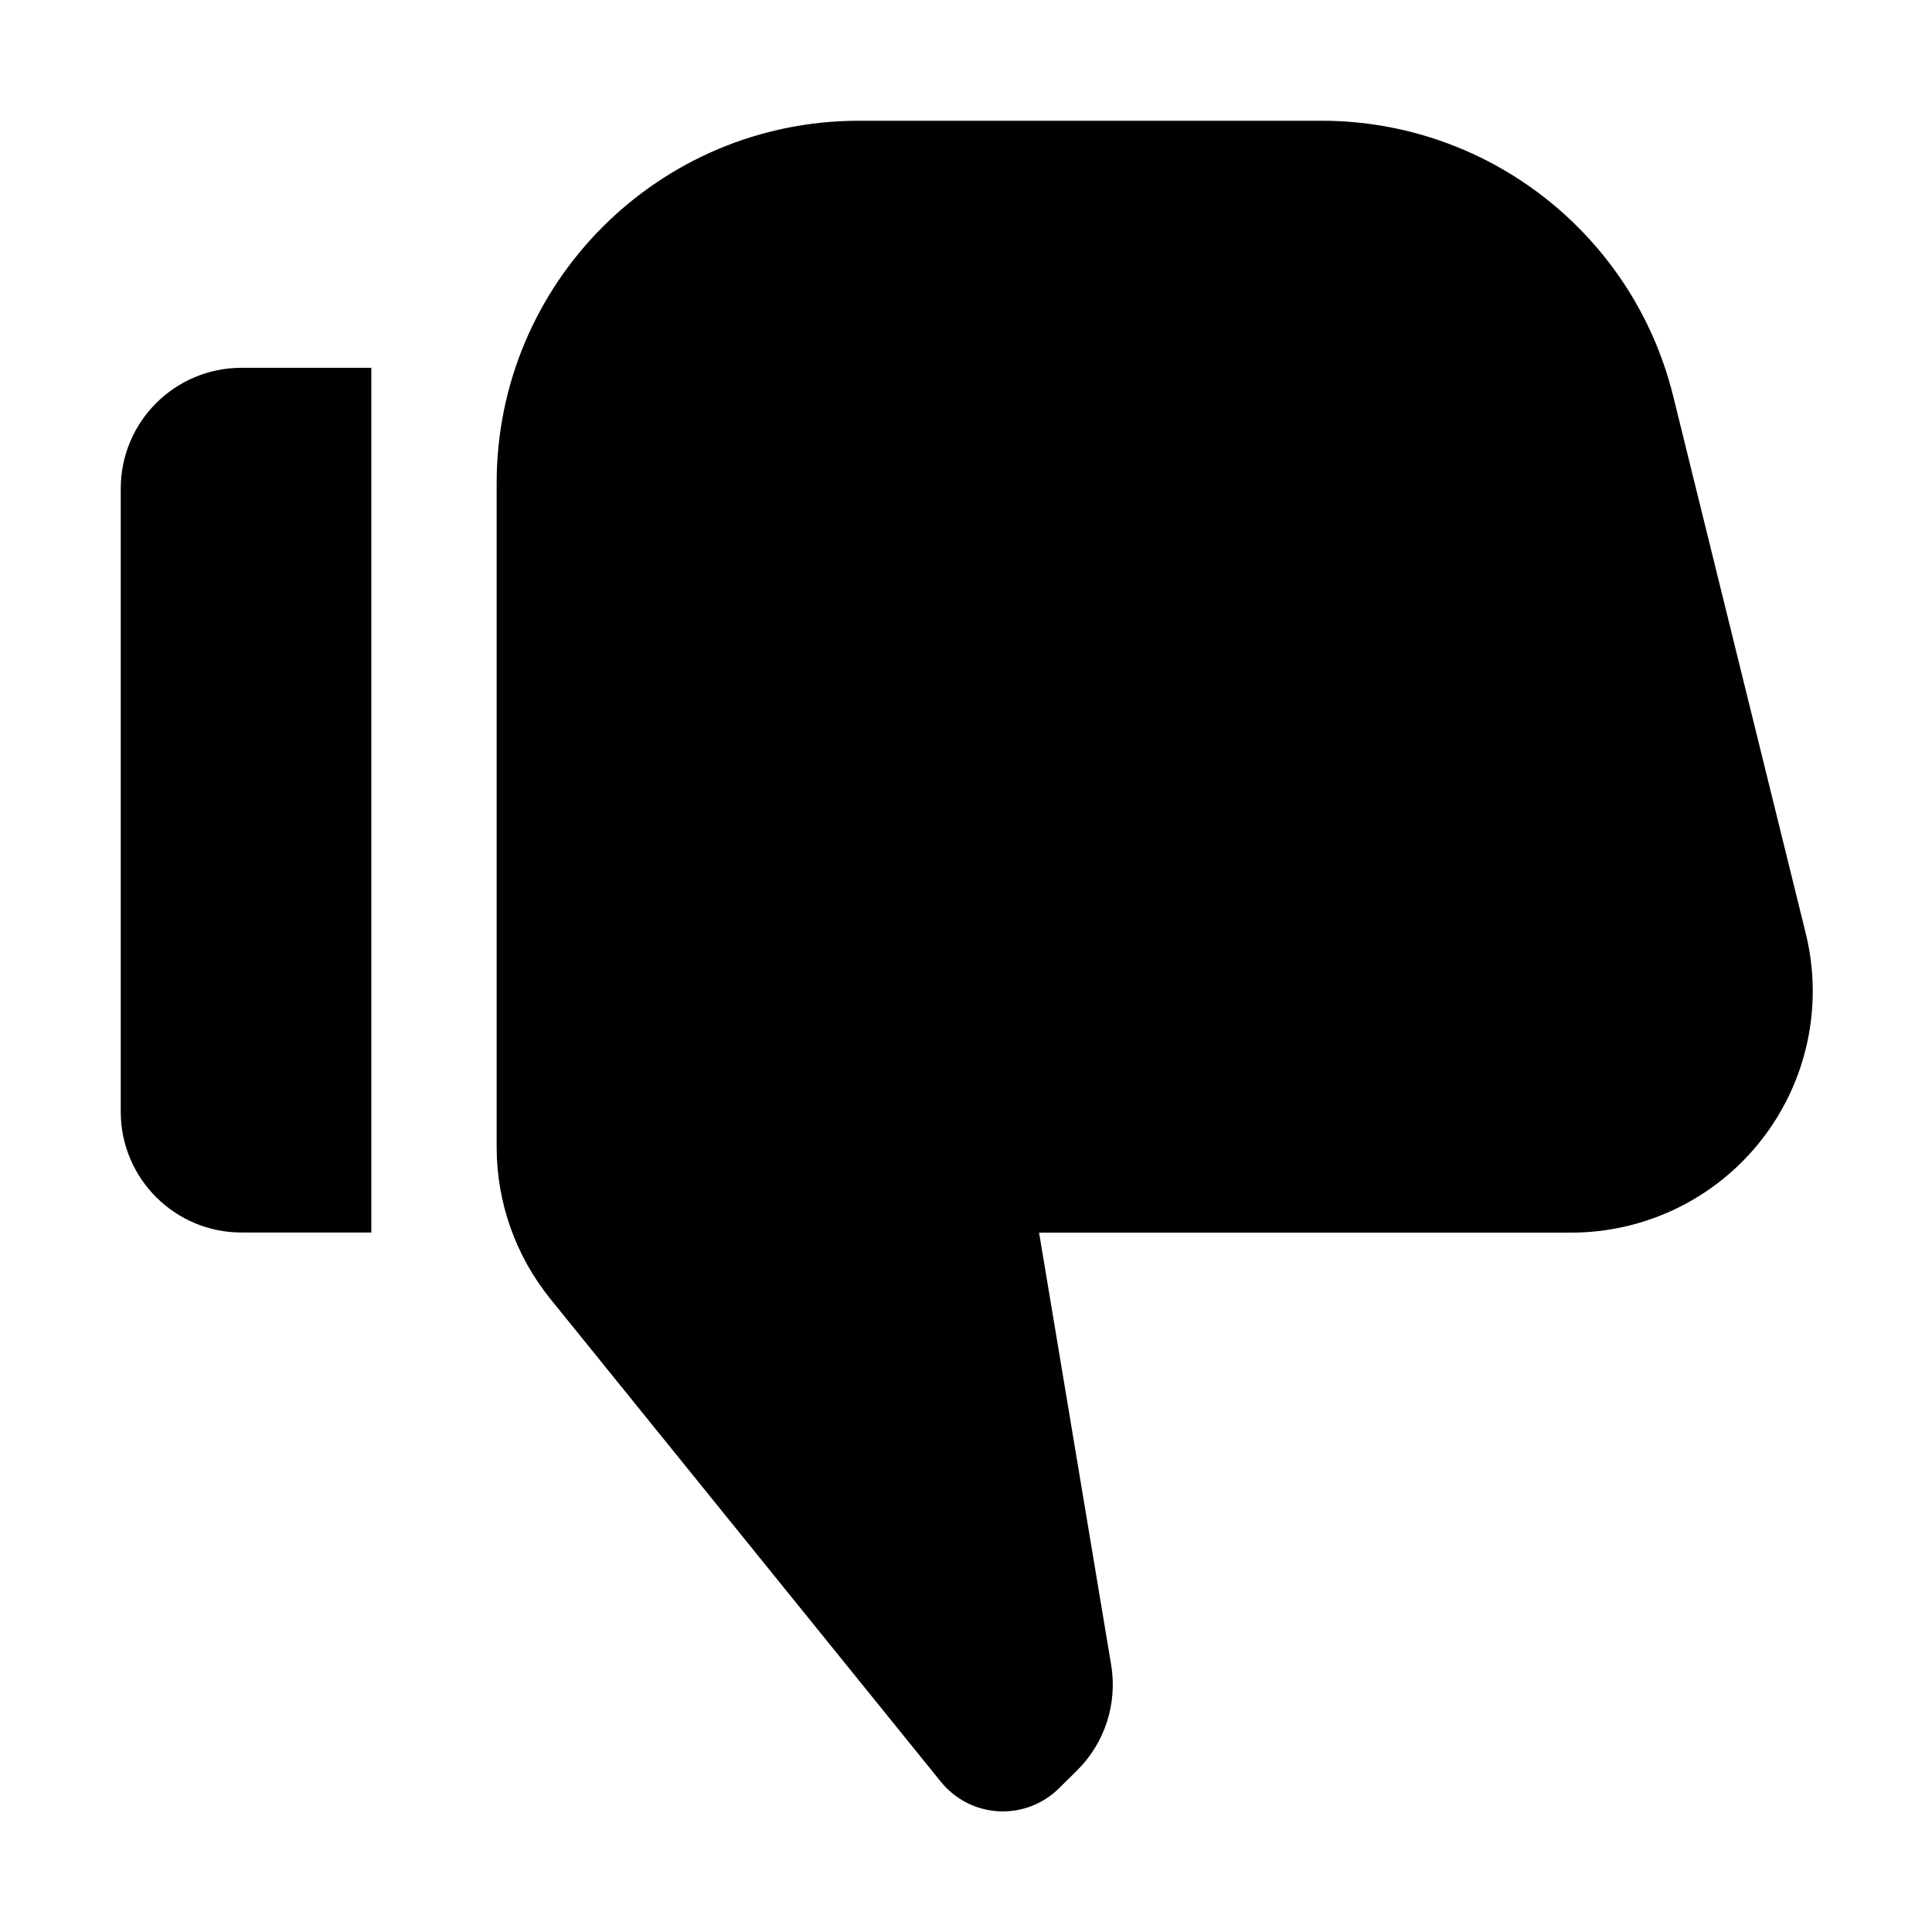
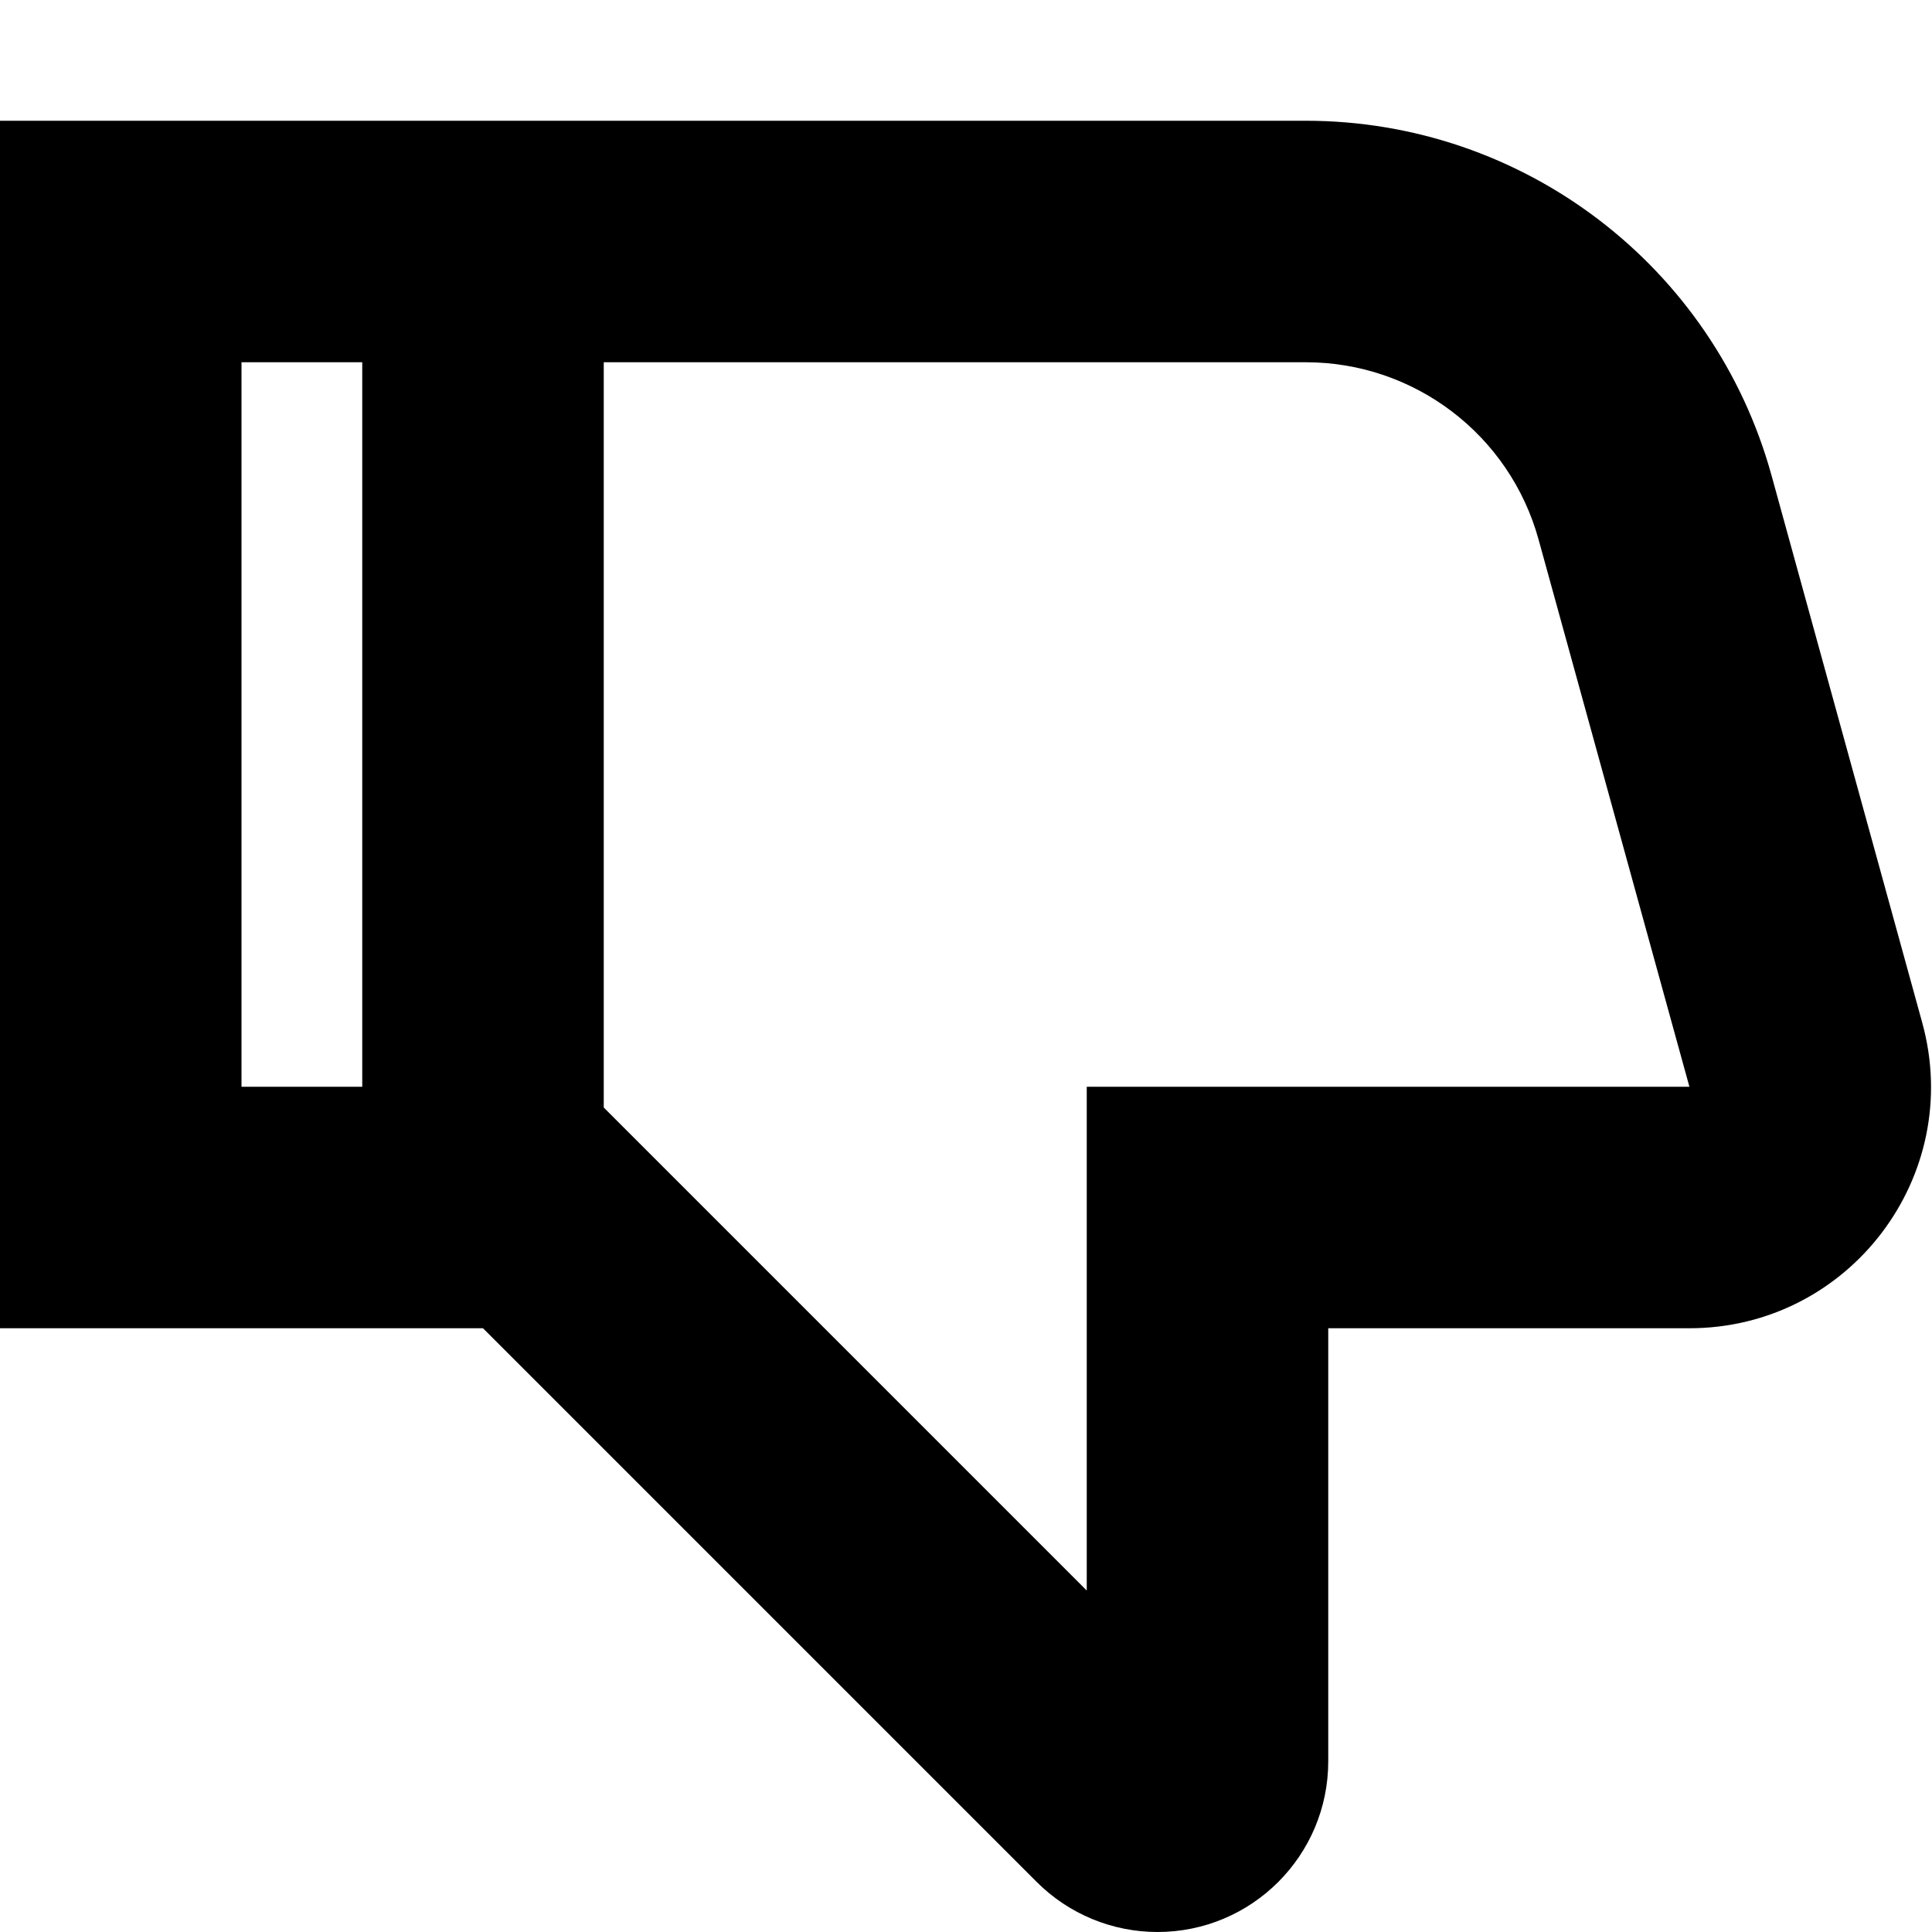
<svg xmlns="http://www.w3.org/2000/svg" width="16" height="16" viewBox="0 0 16 16">
-   <path d="M8.605 10.207l.597 3.58a1 1 0 0 1-.284.877l-.149.147a.66.66 0 0 1-.977-.055l-3.234-3.999A2 2 0 0 1 4.113 9.5V4a3 3 0 0 1 3-3h3.831a3 3 0 0 1 2.913 2.282l1.097 4.446a2 2 0 0 1-1.942 2.48H8.605zm-6.605 0a1 1 0 0 1-1-1V4.046a1 1 0 0 1 1-1h1.075v7.161H2z" id="a" />
+   <path fill="#000000" fill-rule="evenodd" d="M4,11 L0,11 L0,1 L10.814,1 C12.614,1 14.192,2.202 14.671,3.937 L15.919,8.469 C16.27,9.742 15.312,11 13.991,11 L11,11 L11,14.586 C11,15.367 10.367,16 9.586,16 C9.211,16 8.851,15.851 8.586,15.586 L4,11 Z M5,9.172 L9,13.172 L9,9 L13.991,9 L12.742,4.469 C12.503,3.601 11.714,3 10.814,3 L5,3 L5,9.172 Z M3,3 L2,3 L2,9 L3,9 L3,3 Z" />
</svg>
